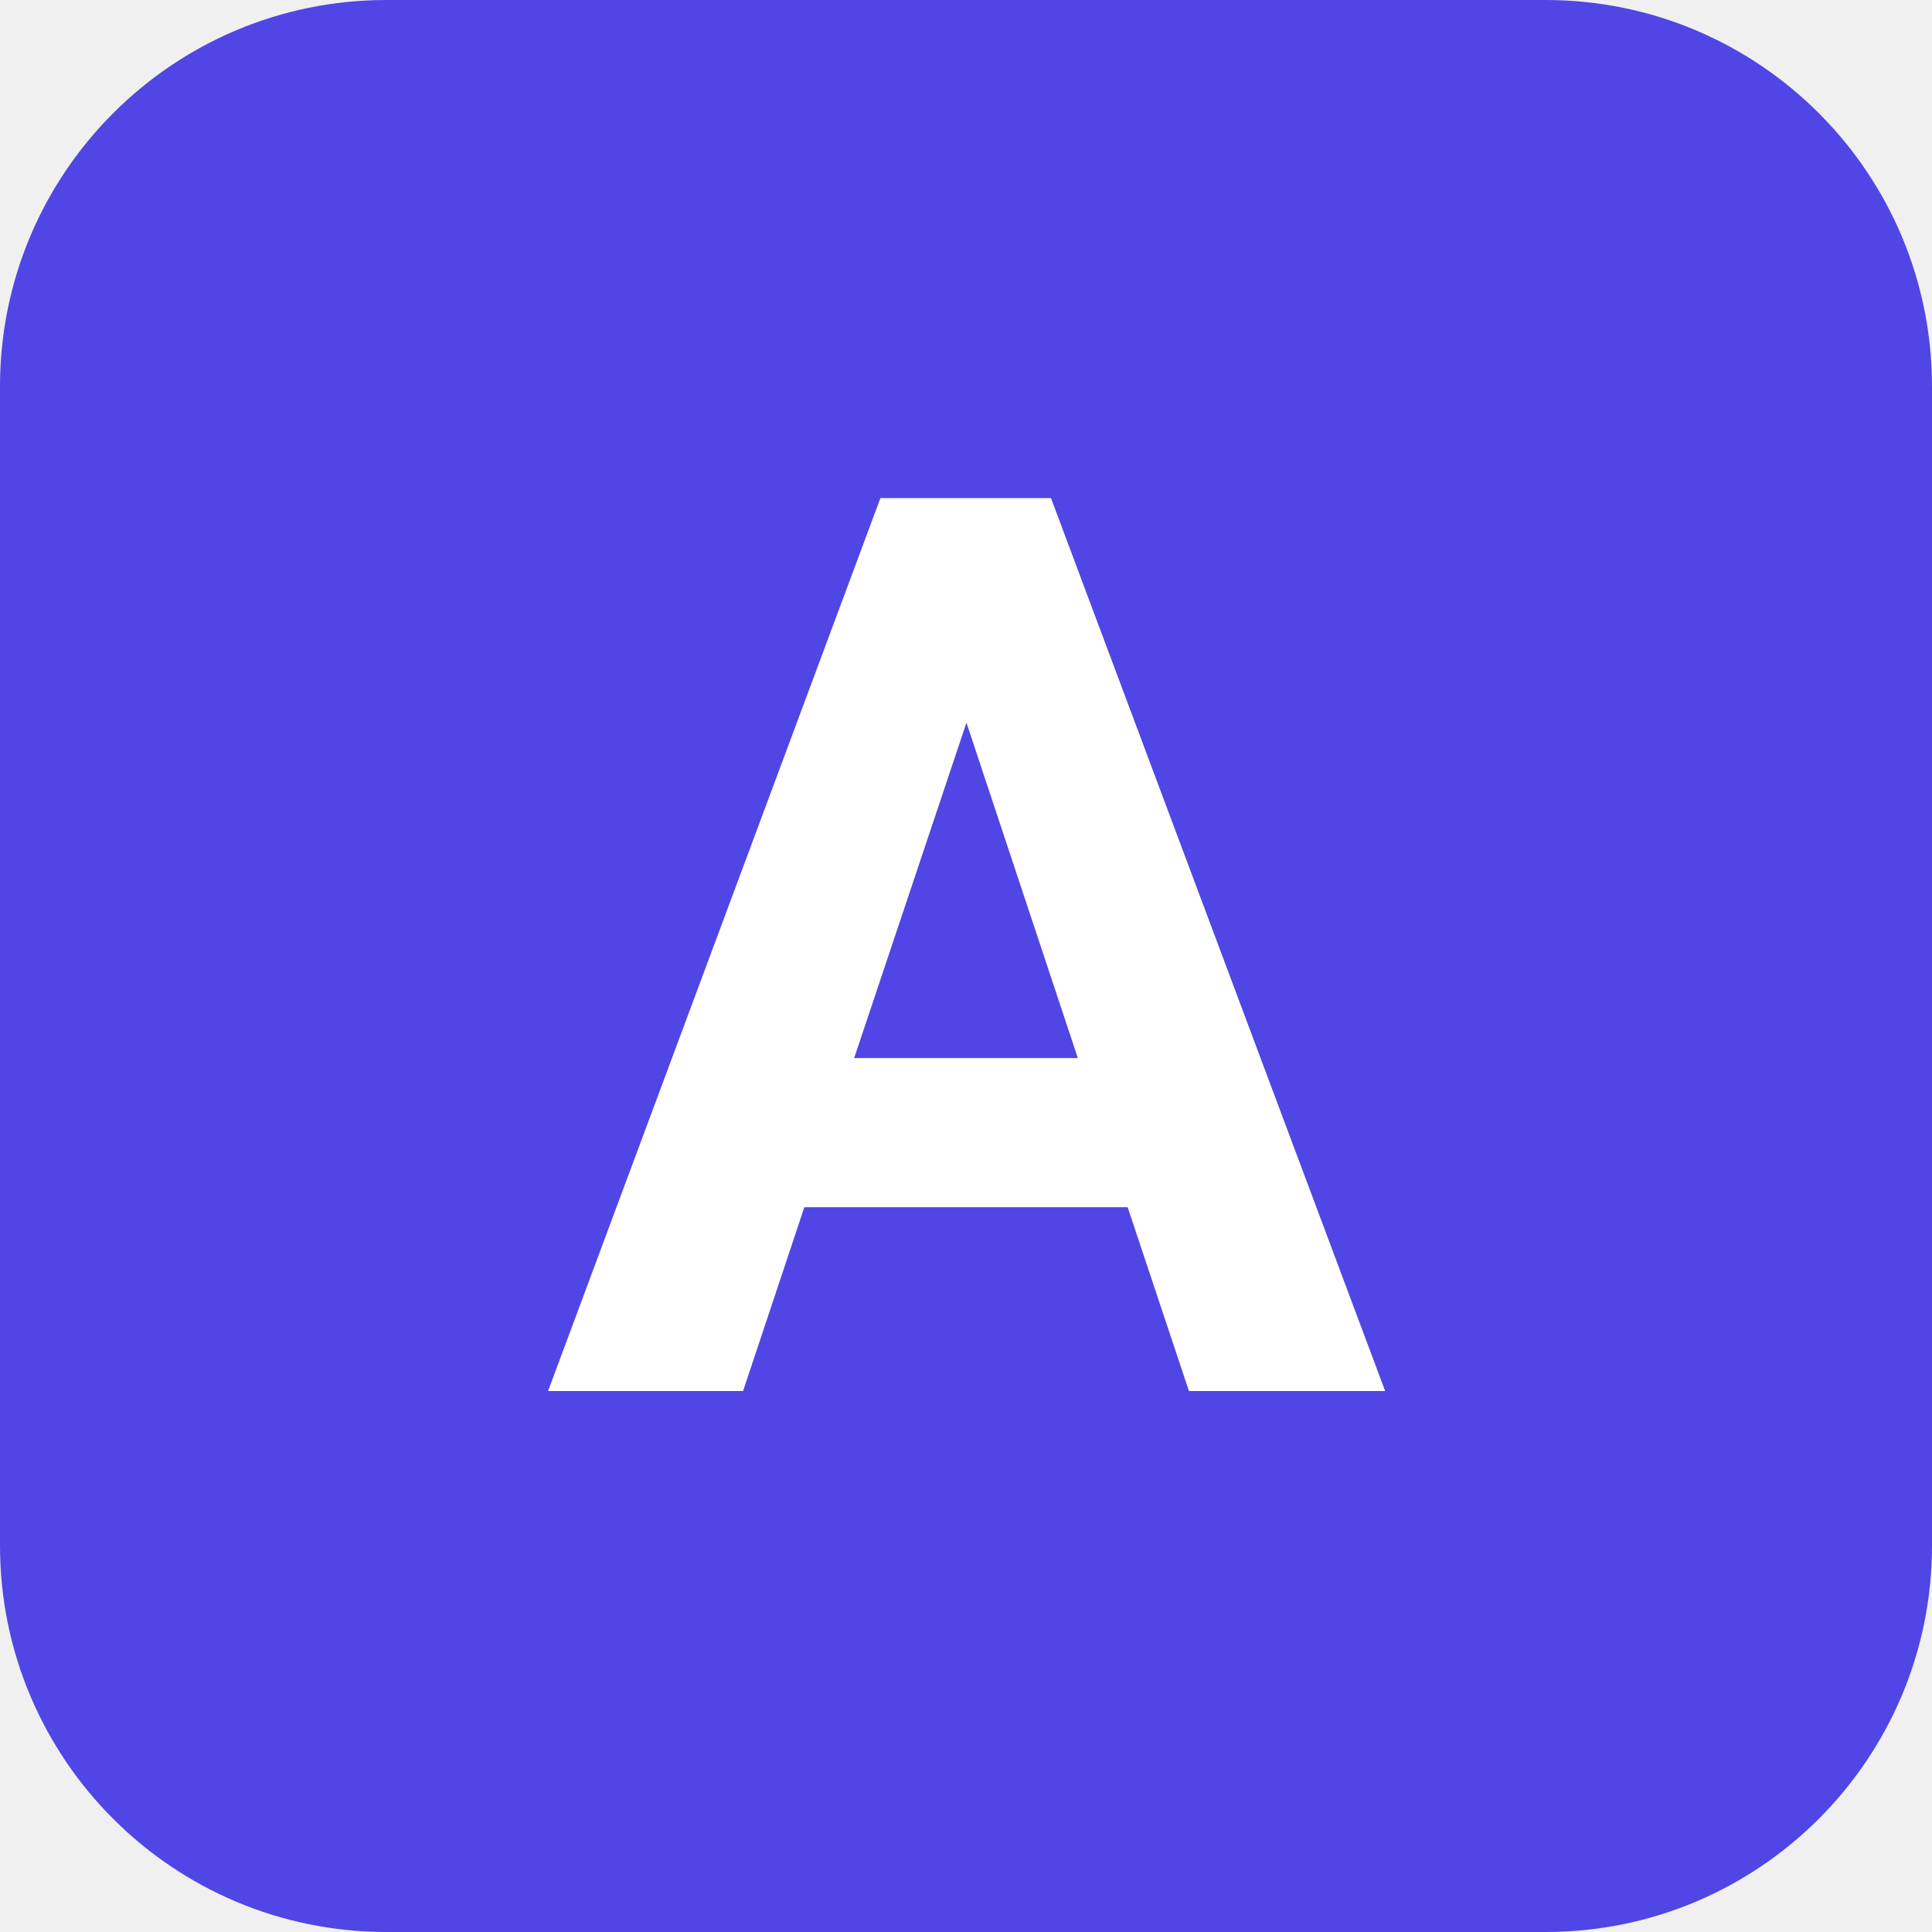
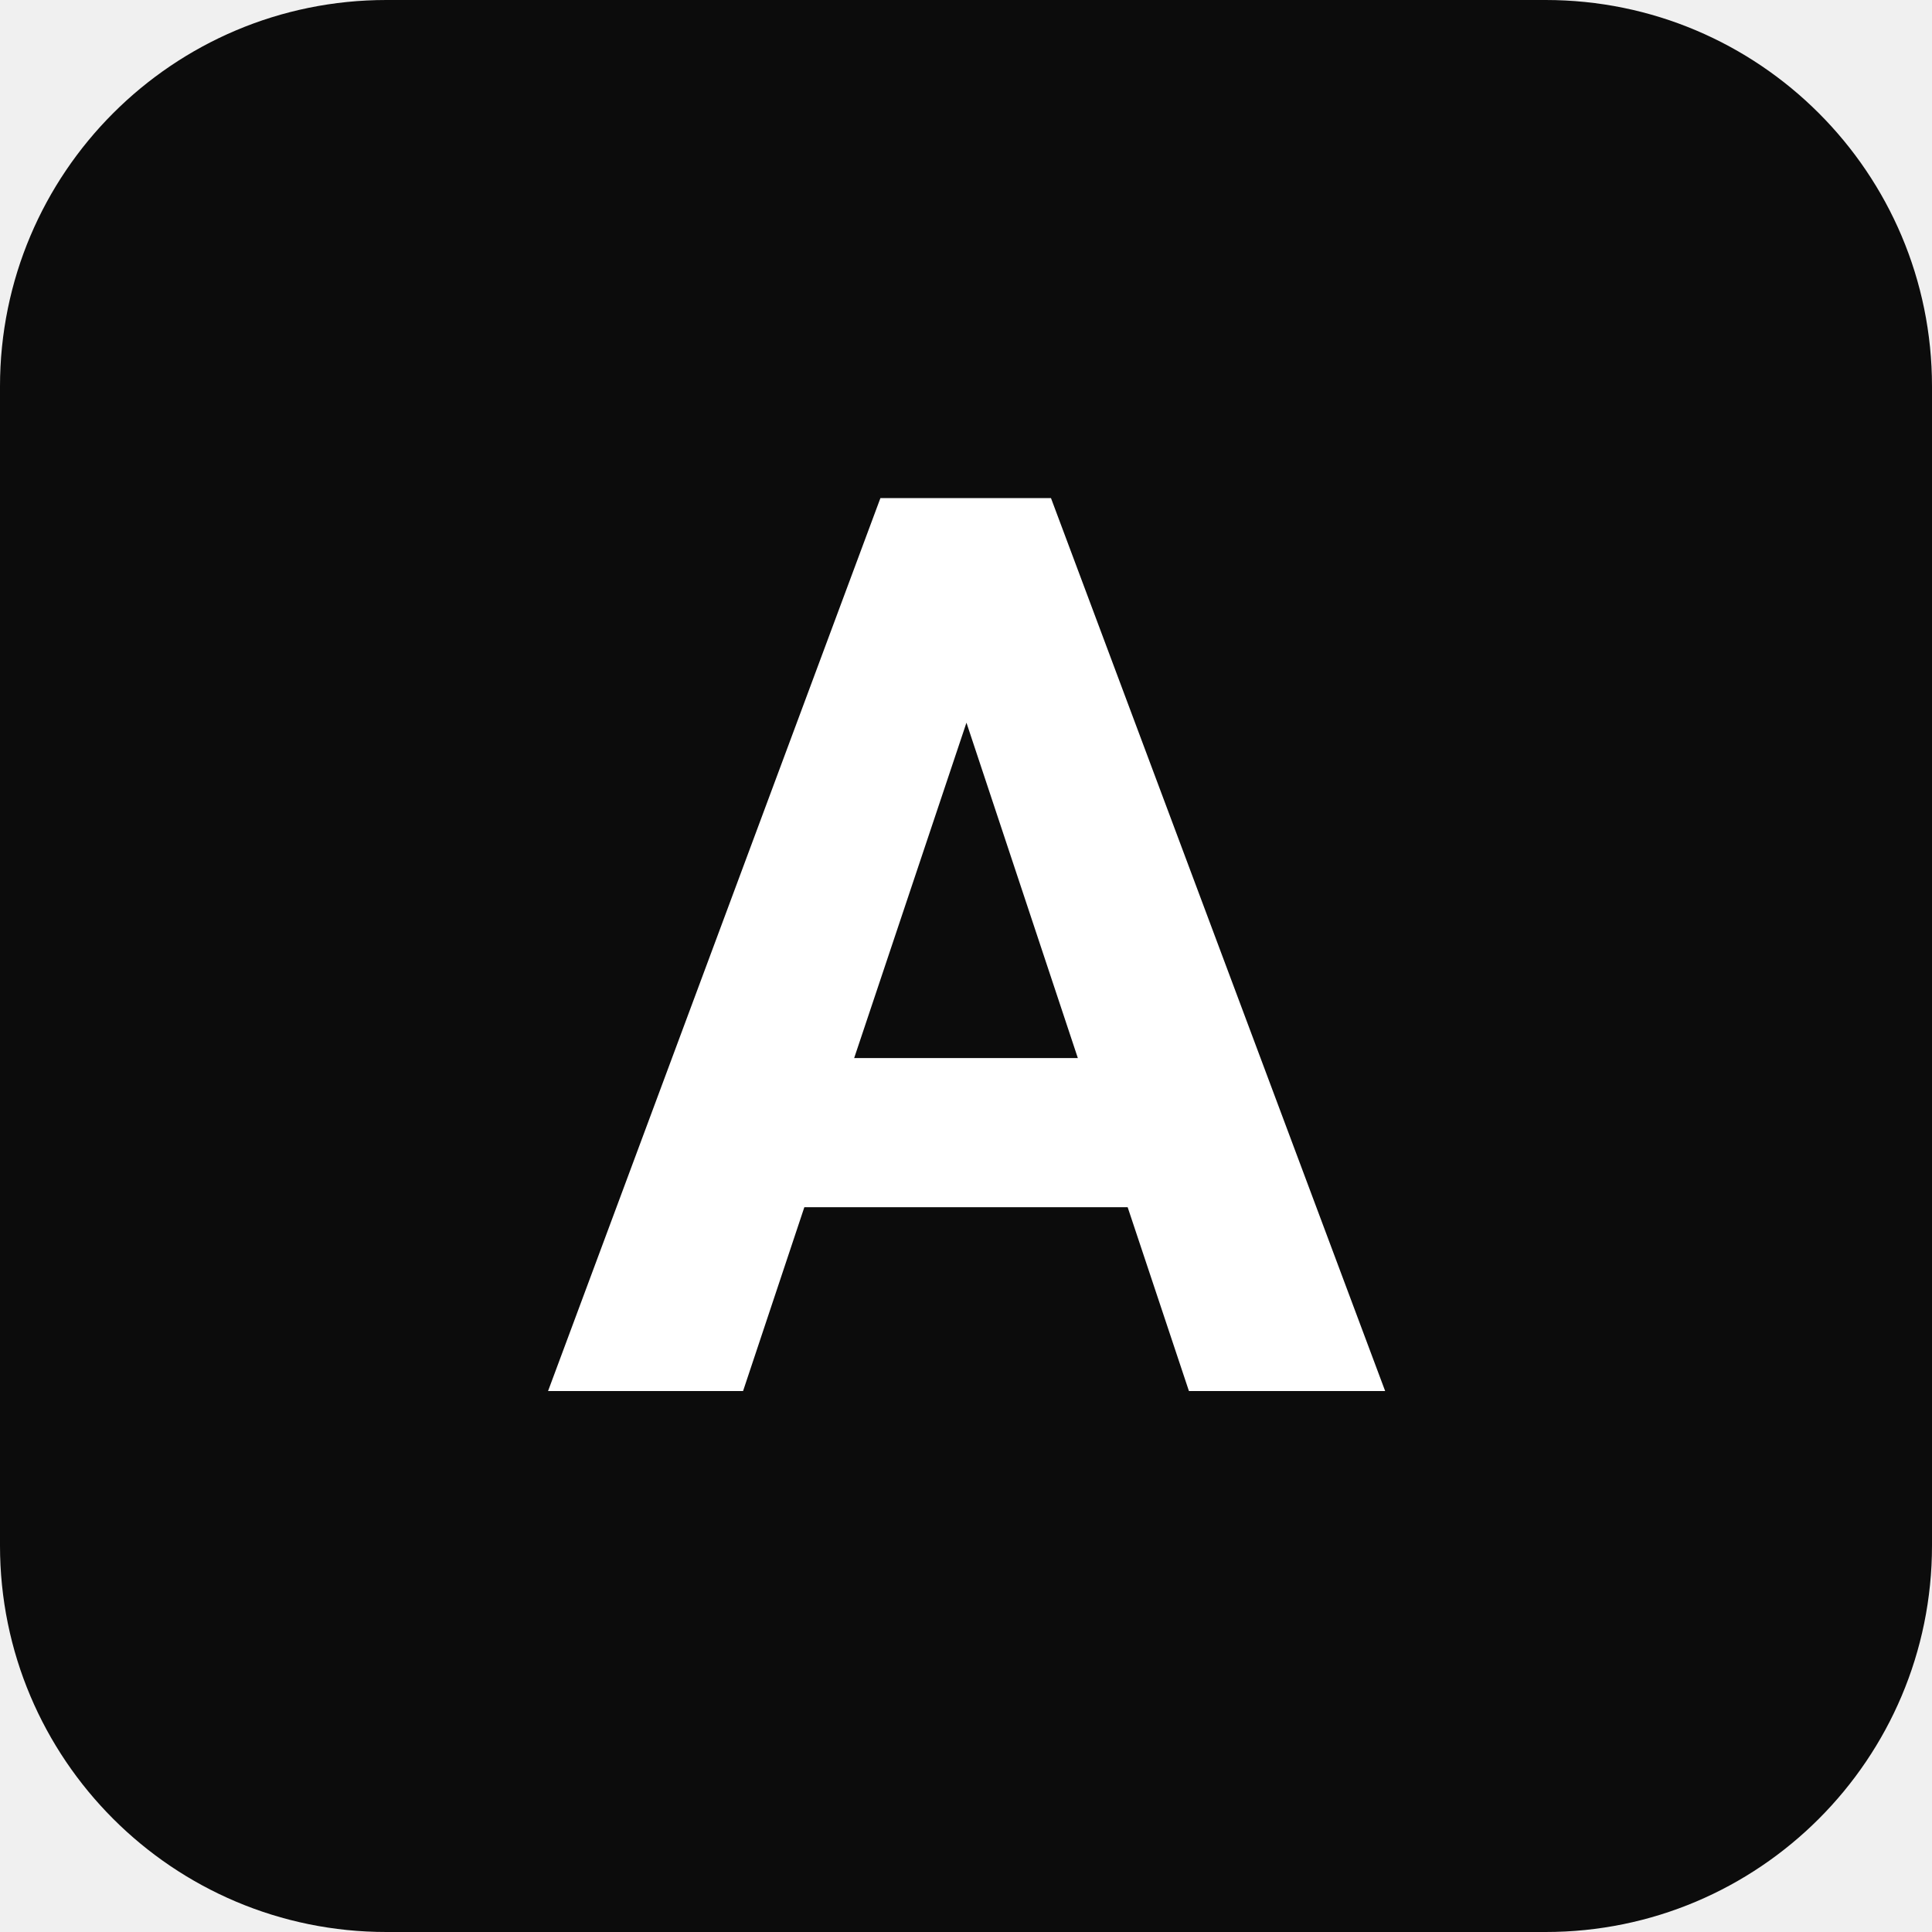
<svg xmlns="http://www.w3.org/2000/svg" viewBox="0 0 100 100">
-   <rect width="100" height="100" rx="20" fill="#4f46e5" />
+   <rect width="100" height="100" rx="20" fill="#0c0c0c" />
  <text x="50" y="72" font-family="system-ui, -apple-system, BlinkMacSystemFont, 'Segoe UI', Roboto, sans-serif" font-weight="bold" font-size="65" fill="#ffffff" text-anchor="middle">A</text>
</svg>
